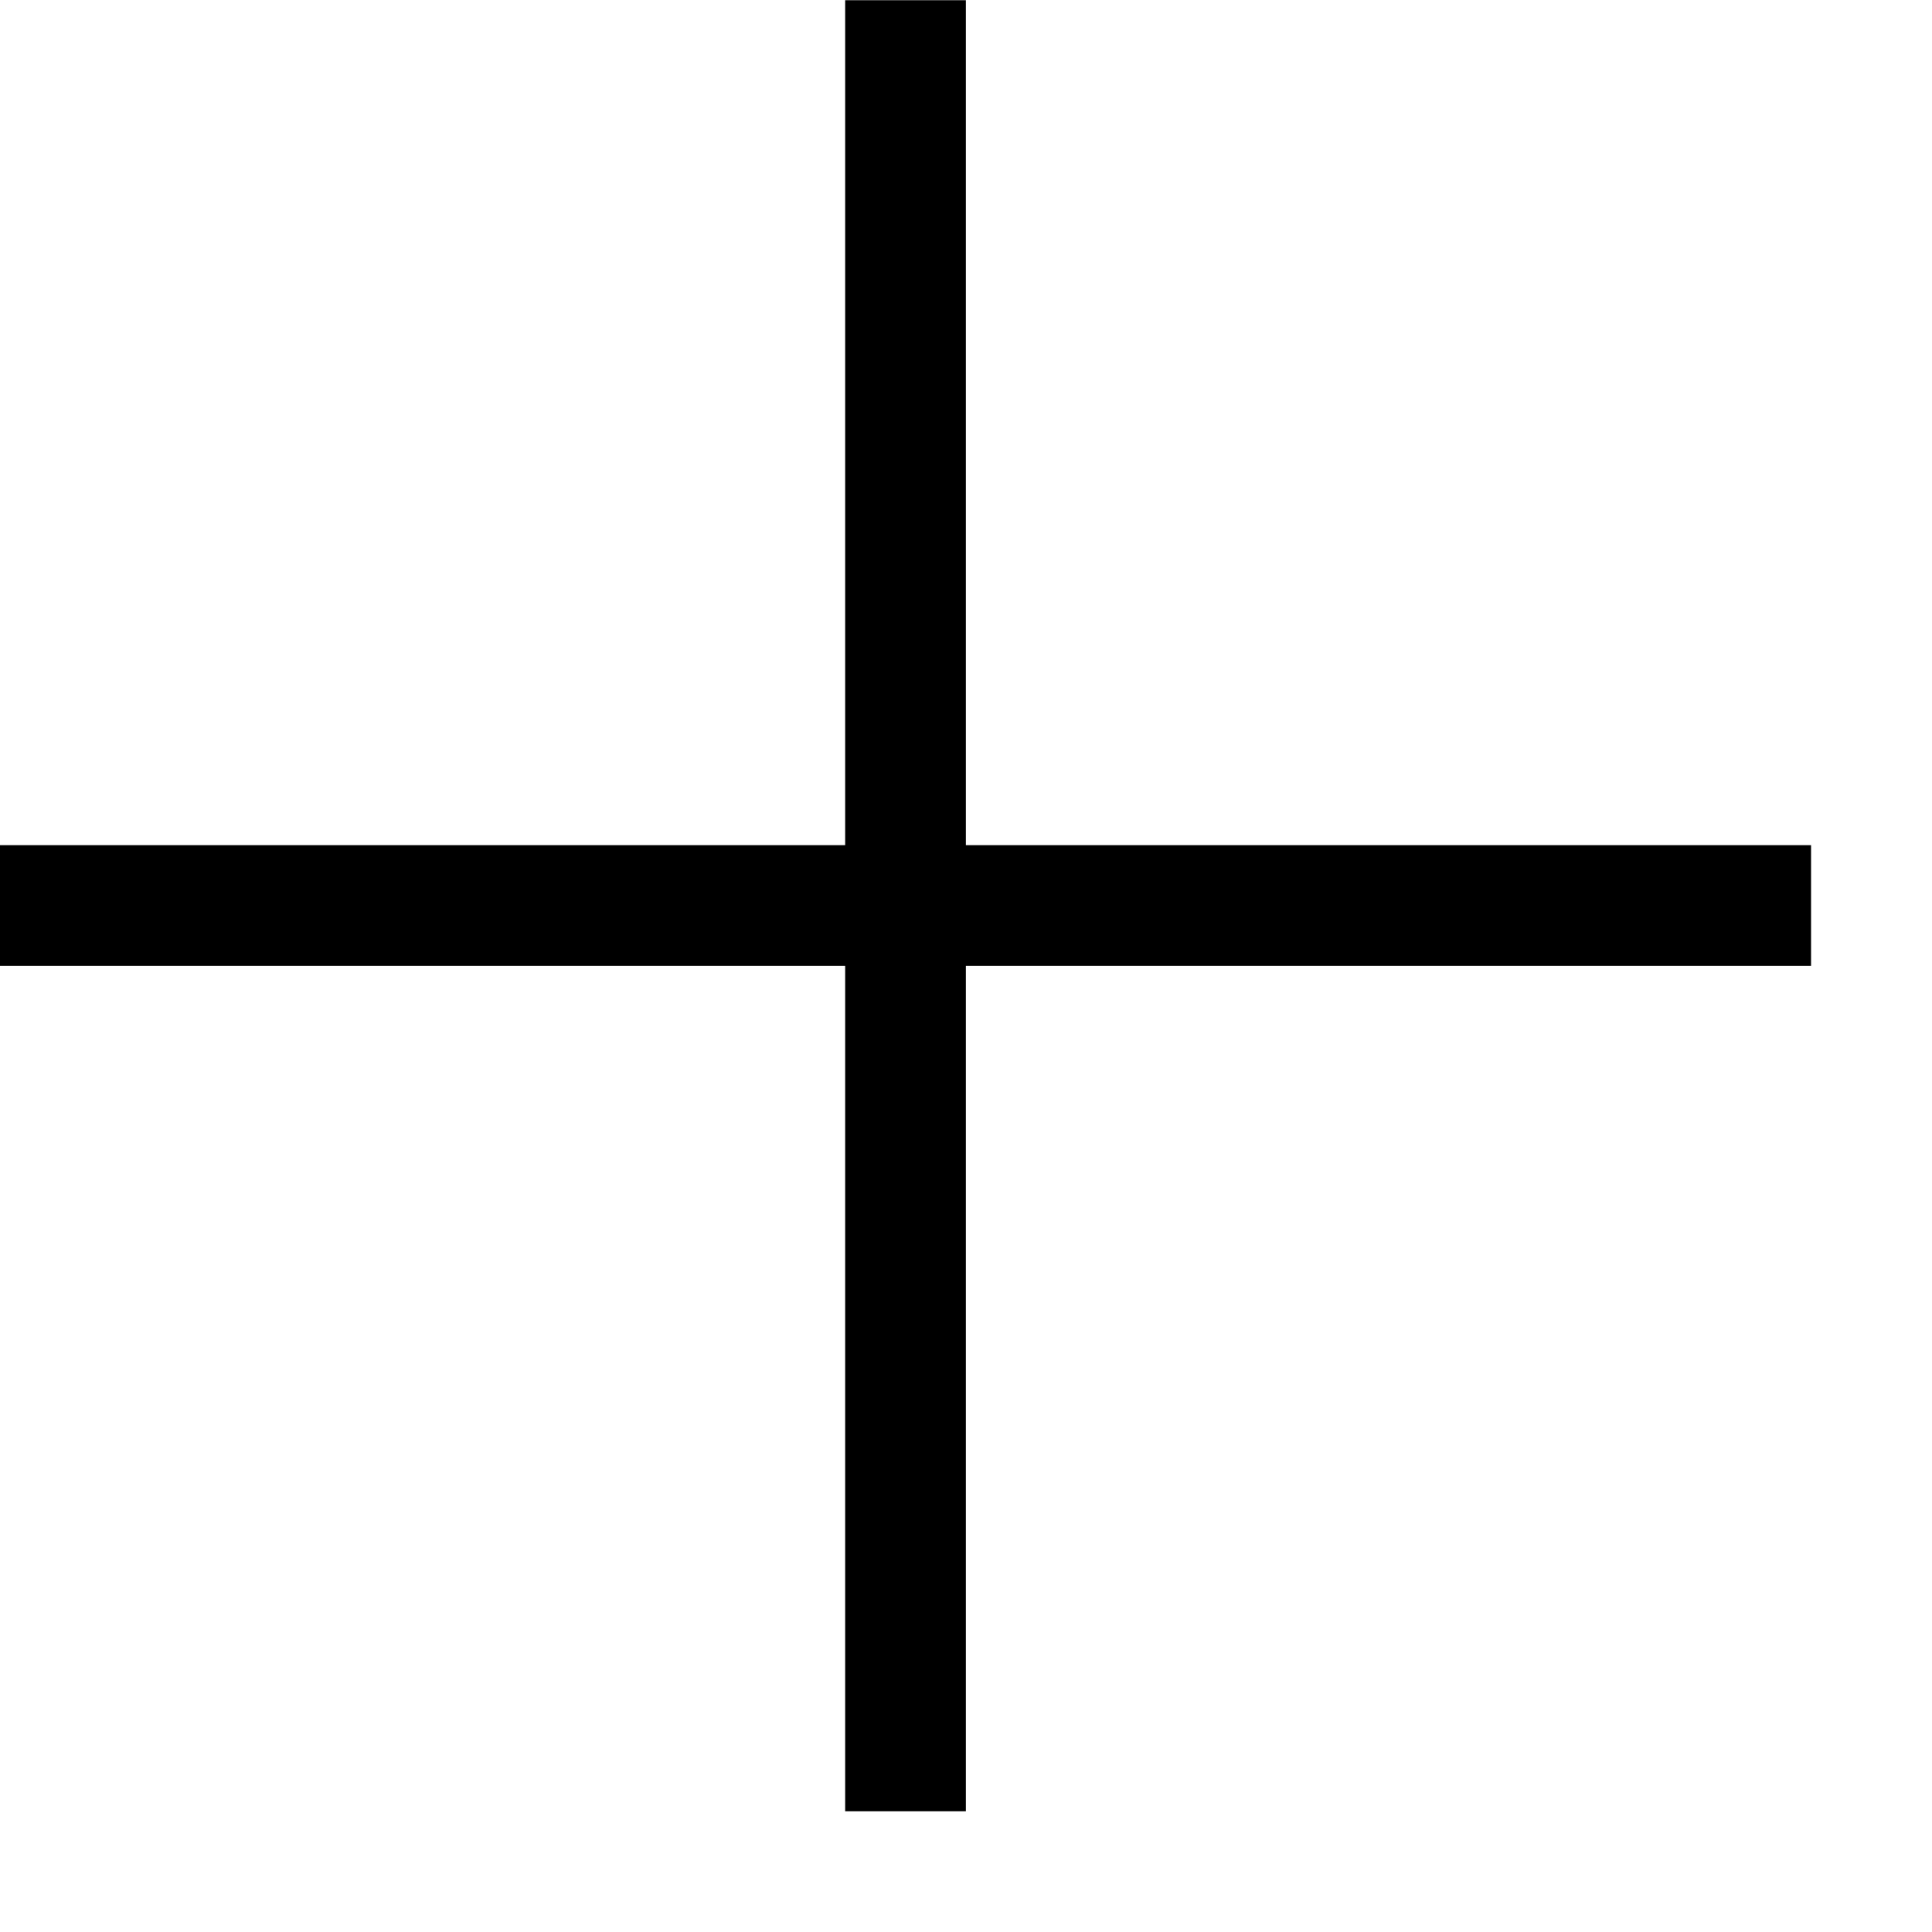
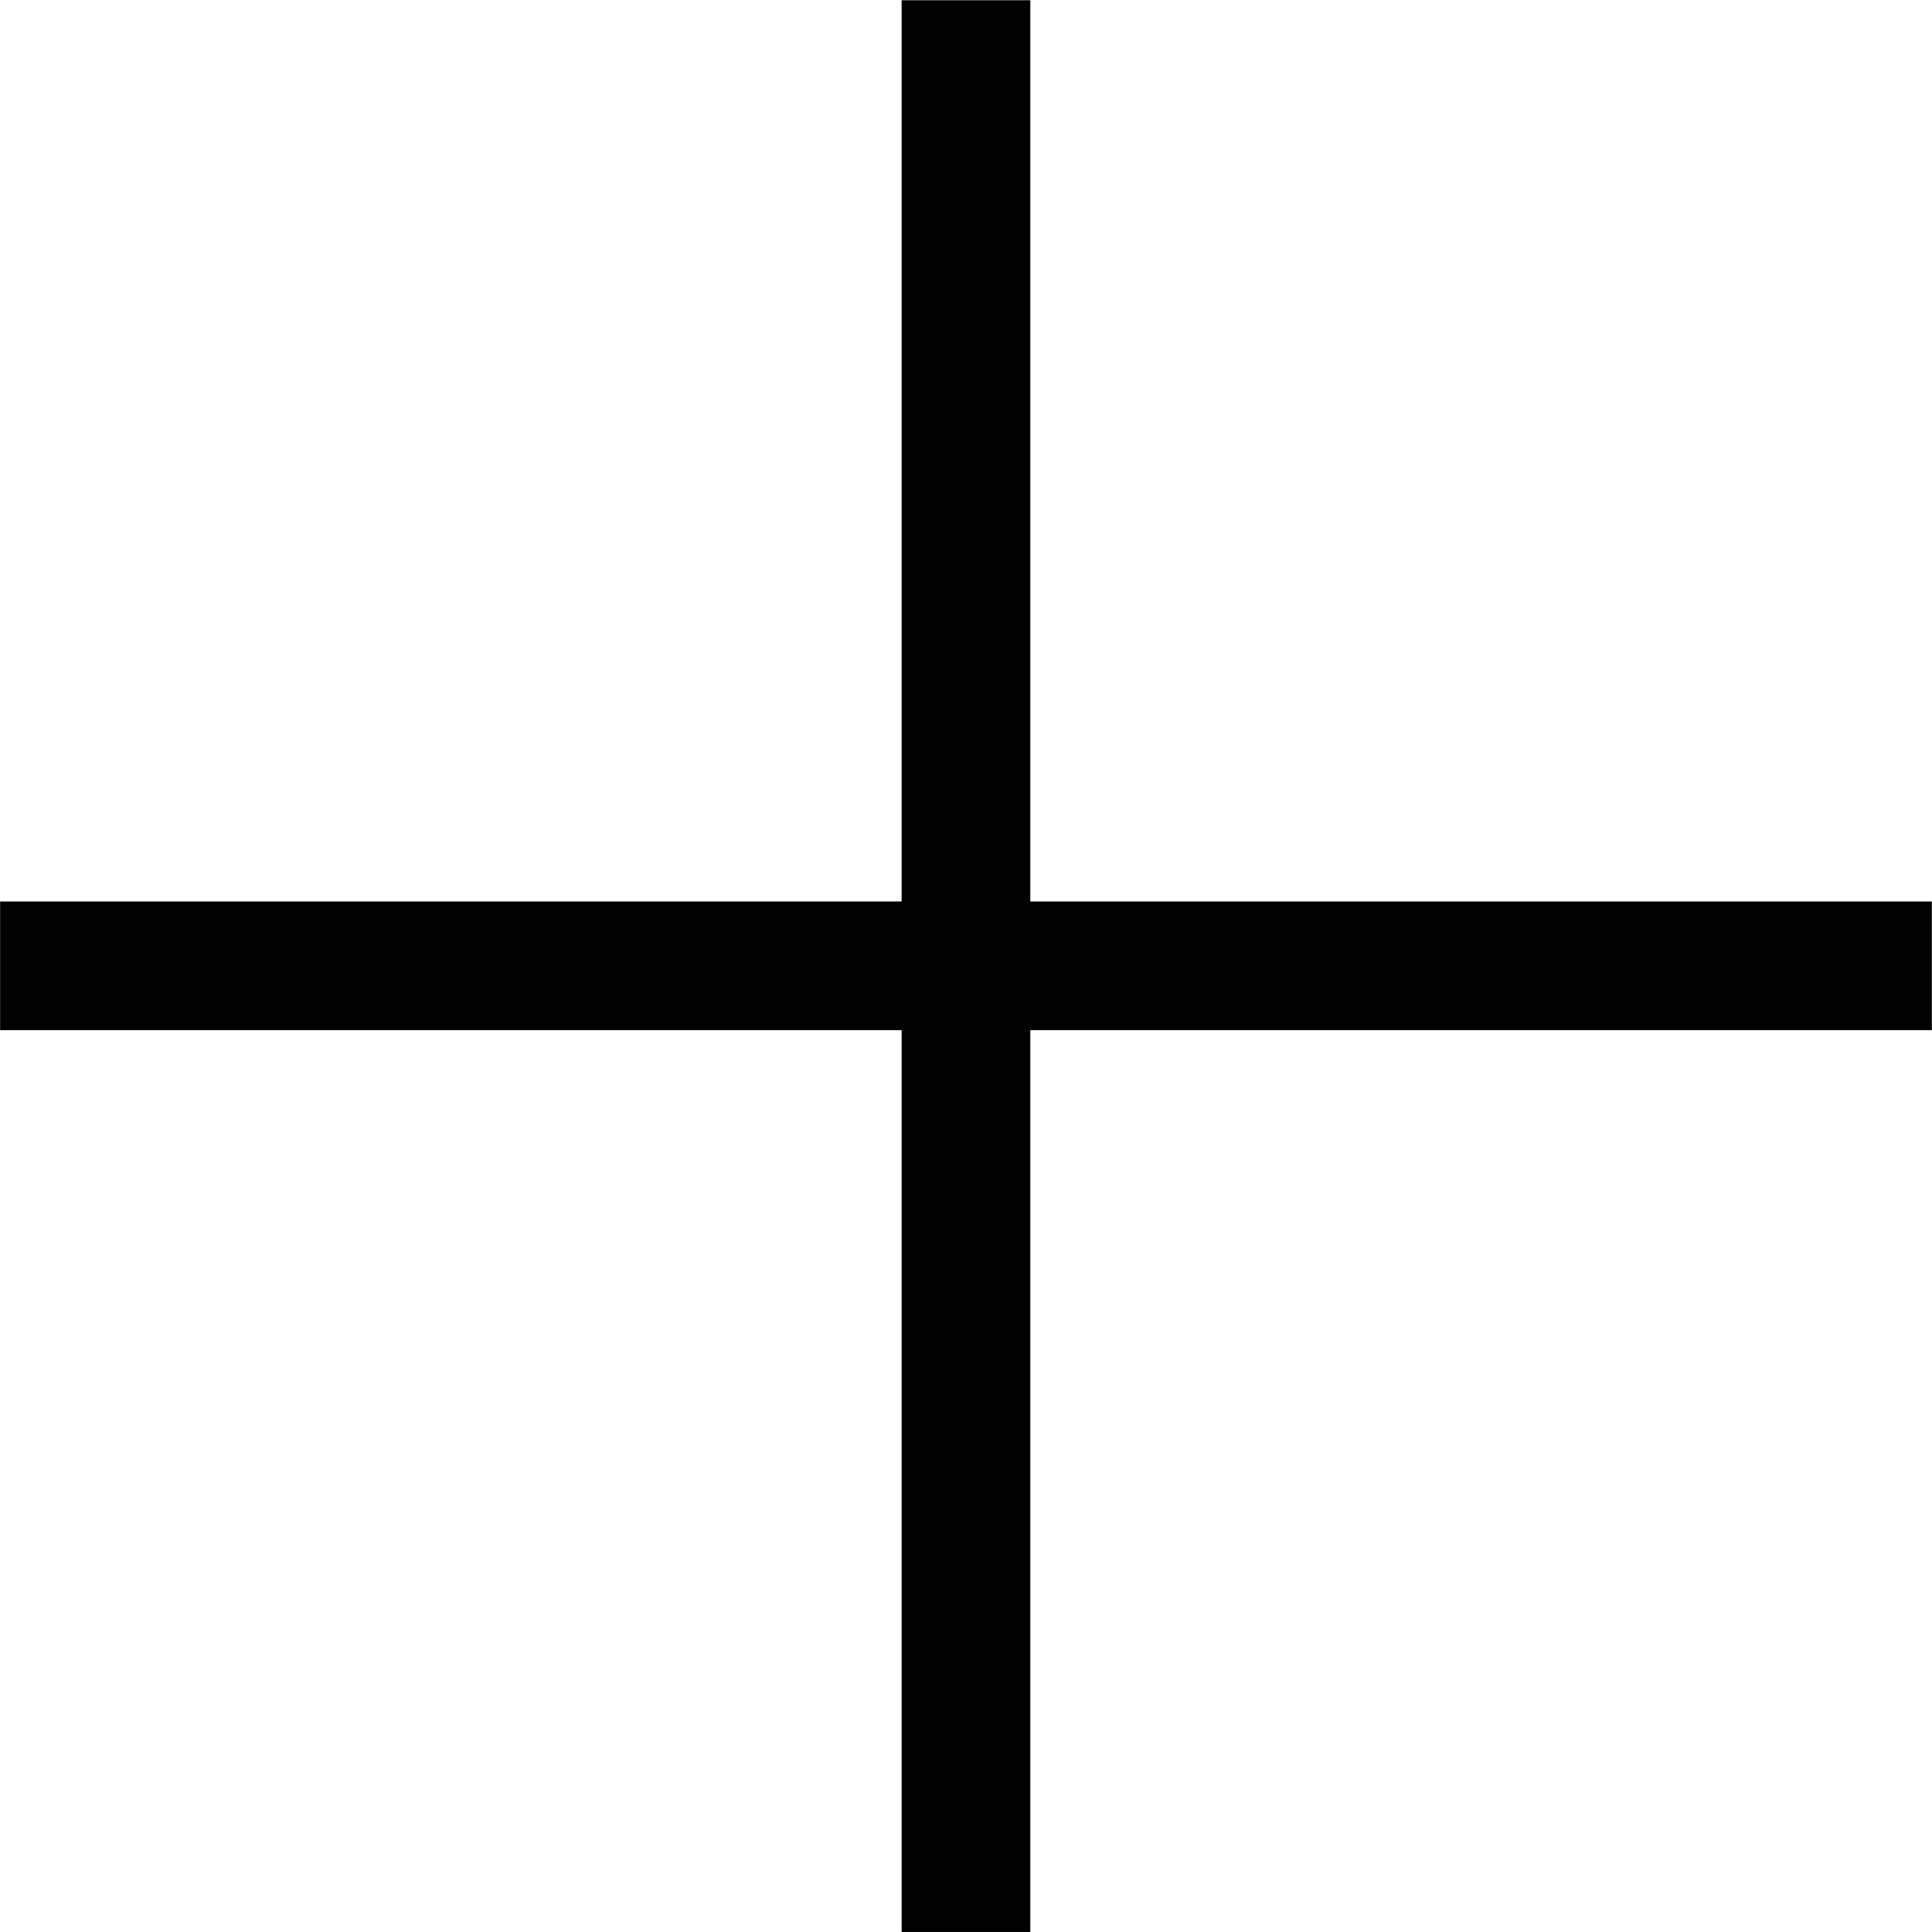
- <svg xmlns="http://www.w3.org/2000/svg" width="32" height="32" viewBox="0 0 8.467 8.467" version="1.1" id="svg1">
+ <svg xmlns="http://www.w3.org/2000/svg" width="30" height="30" viewBox="0 0 7.937 7.938" version="1.1" id="svg1">
  <defs id="defs1" />
  <g id="layer1" transform="translate(-0.2645835,-0.2645838)">
    <path style="fill:none;stroke:#000000;stroke-width:0.529;stroke-linecap:square;stroke-dasharray:none;stroke-opacity:1;paint-order:normal" d="m 0.529,4.233 7.408,-1e-7" id="path4" />
    <path style="fill:none;stroke:#000000;stroke-width:0.529;stroke-linecap:square;stroke-dasharray:none;stroke-opacity:1;paint-order:normal" d="m 4.233,7.938 2e-7,-7.408" id="path3" />
  </g>
</svg>
